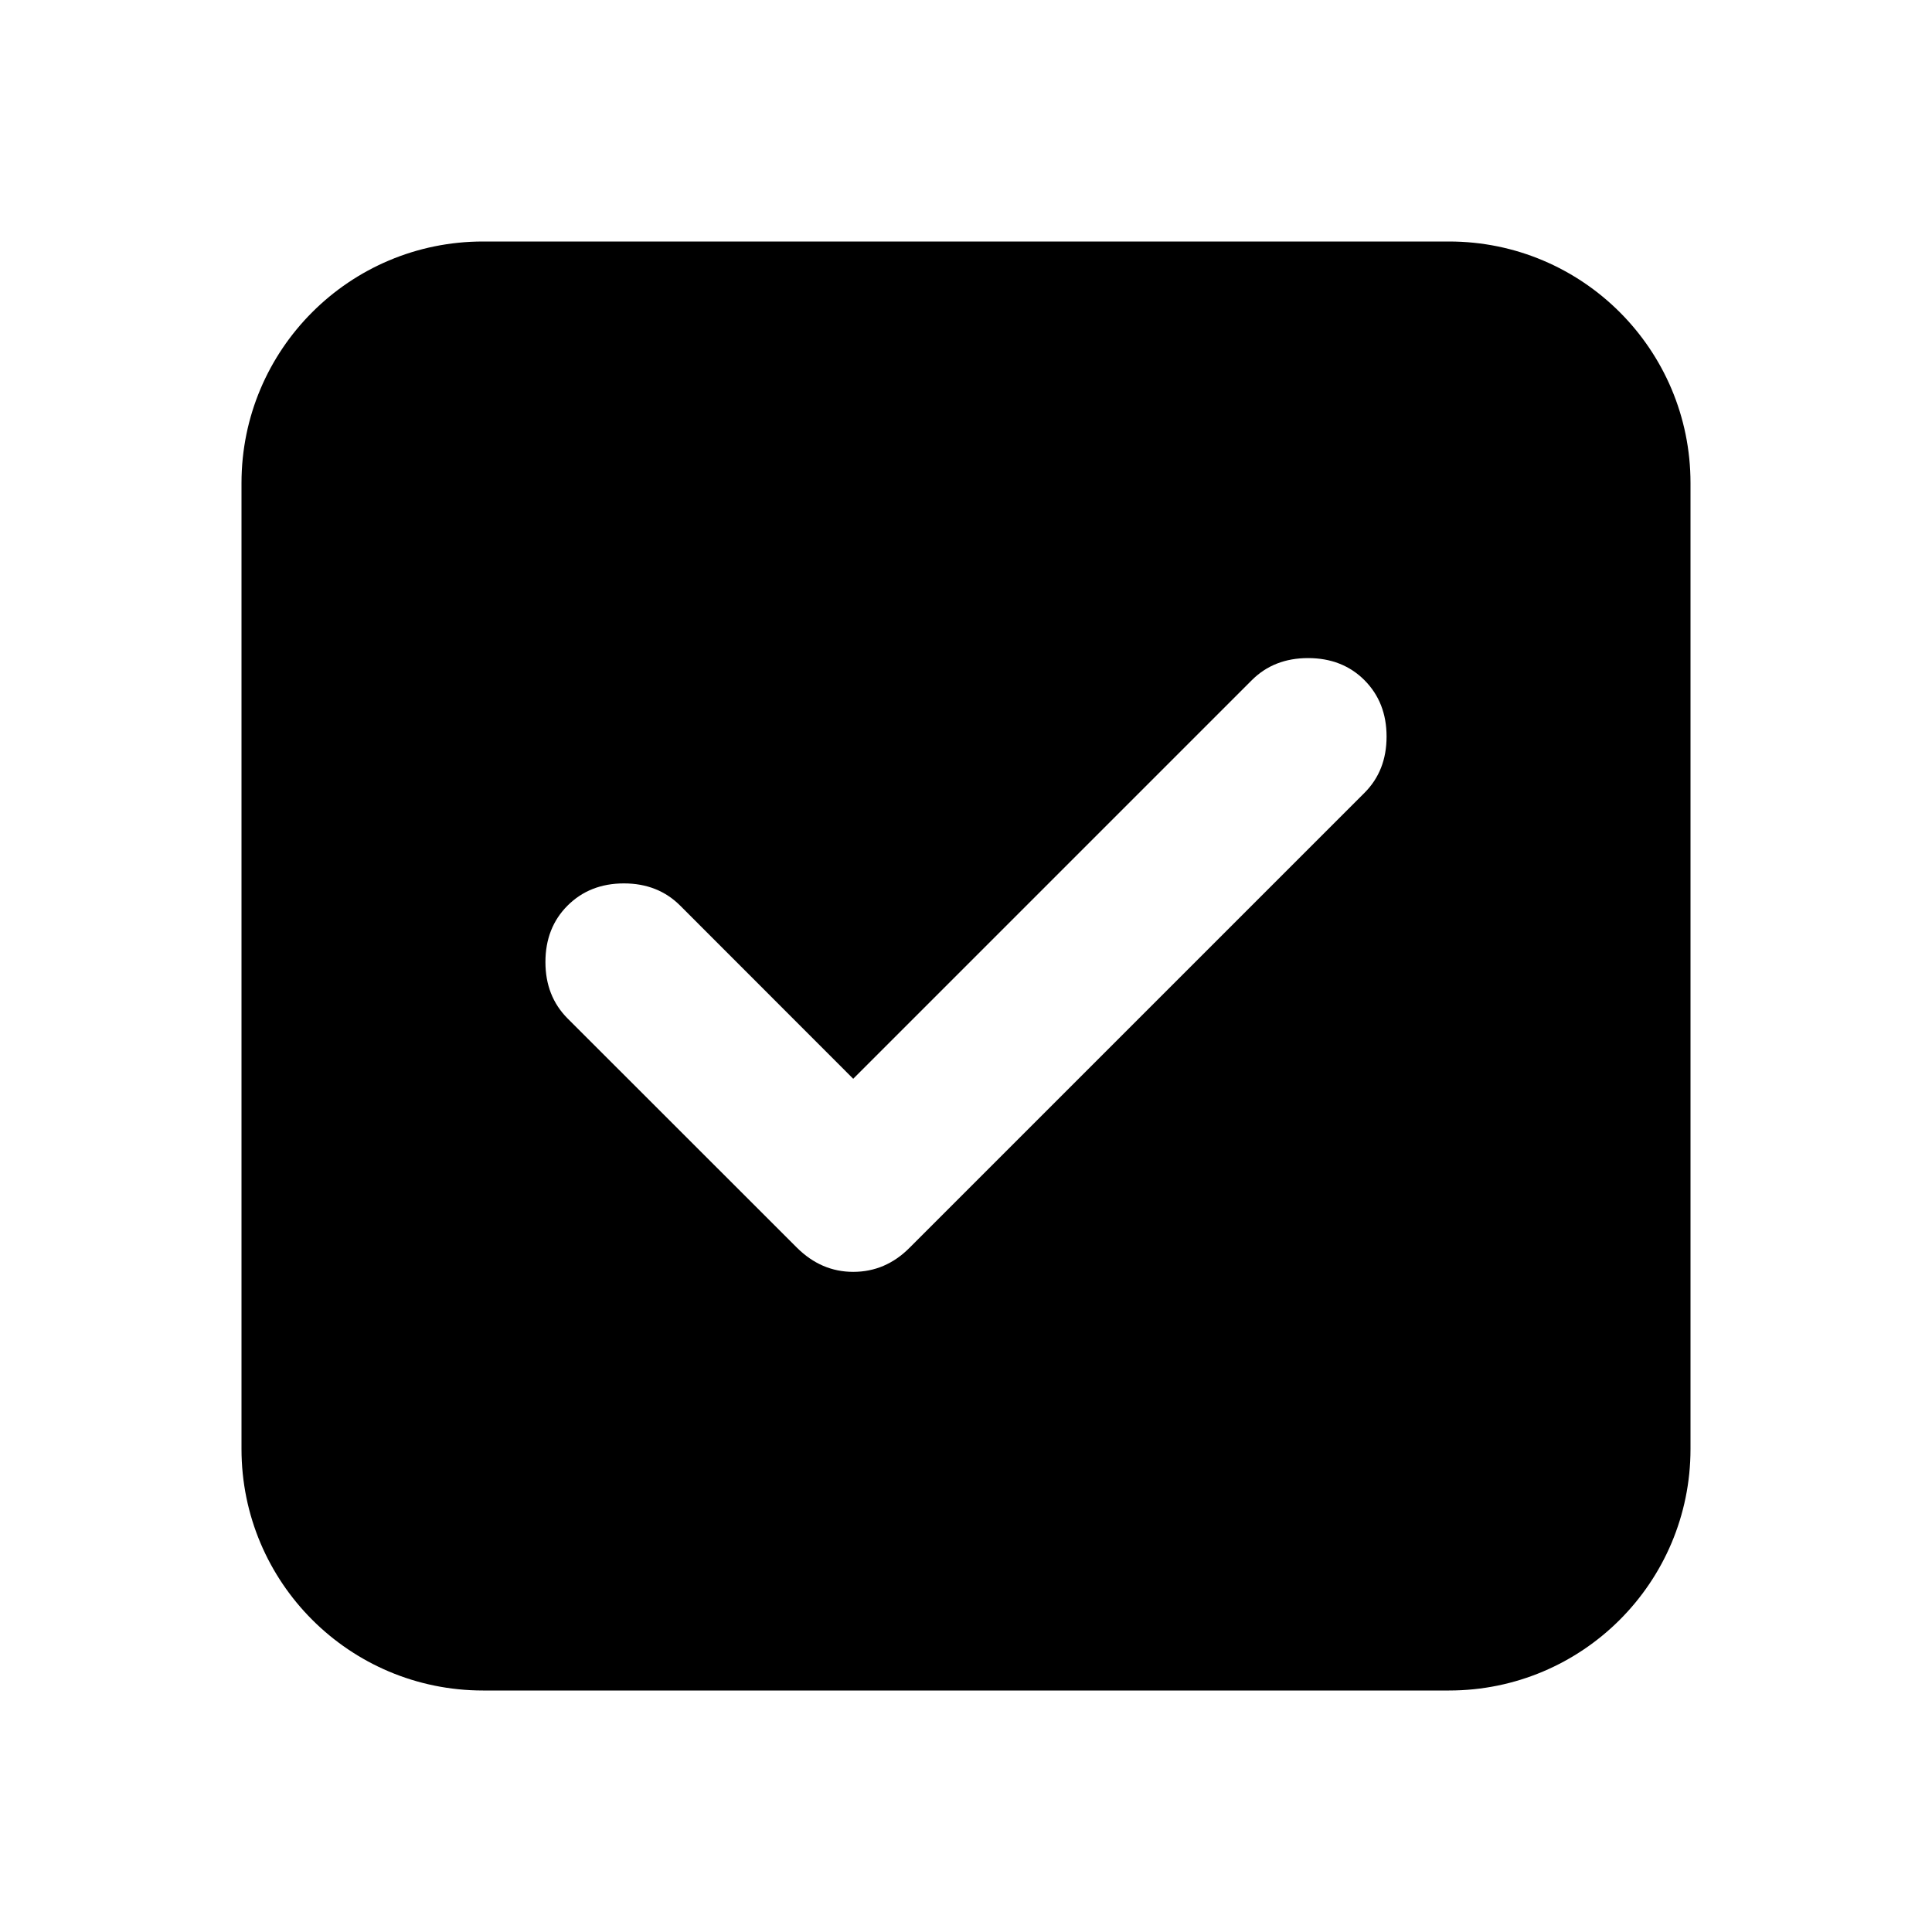
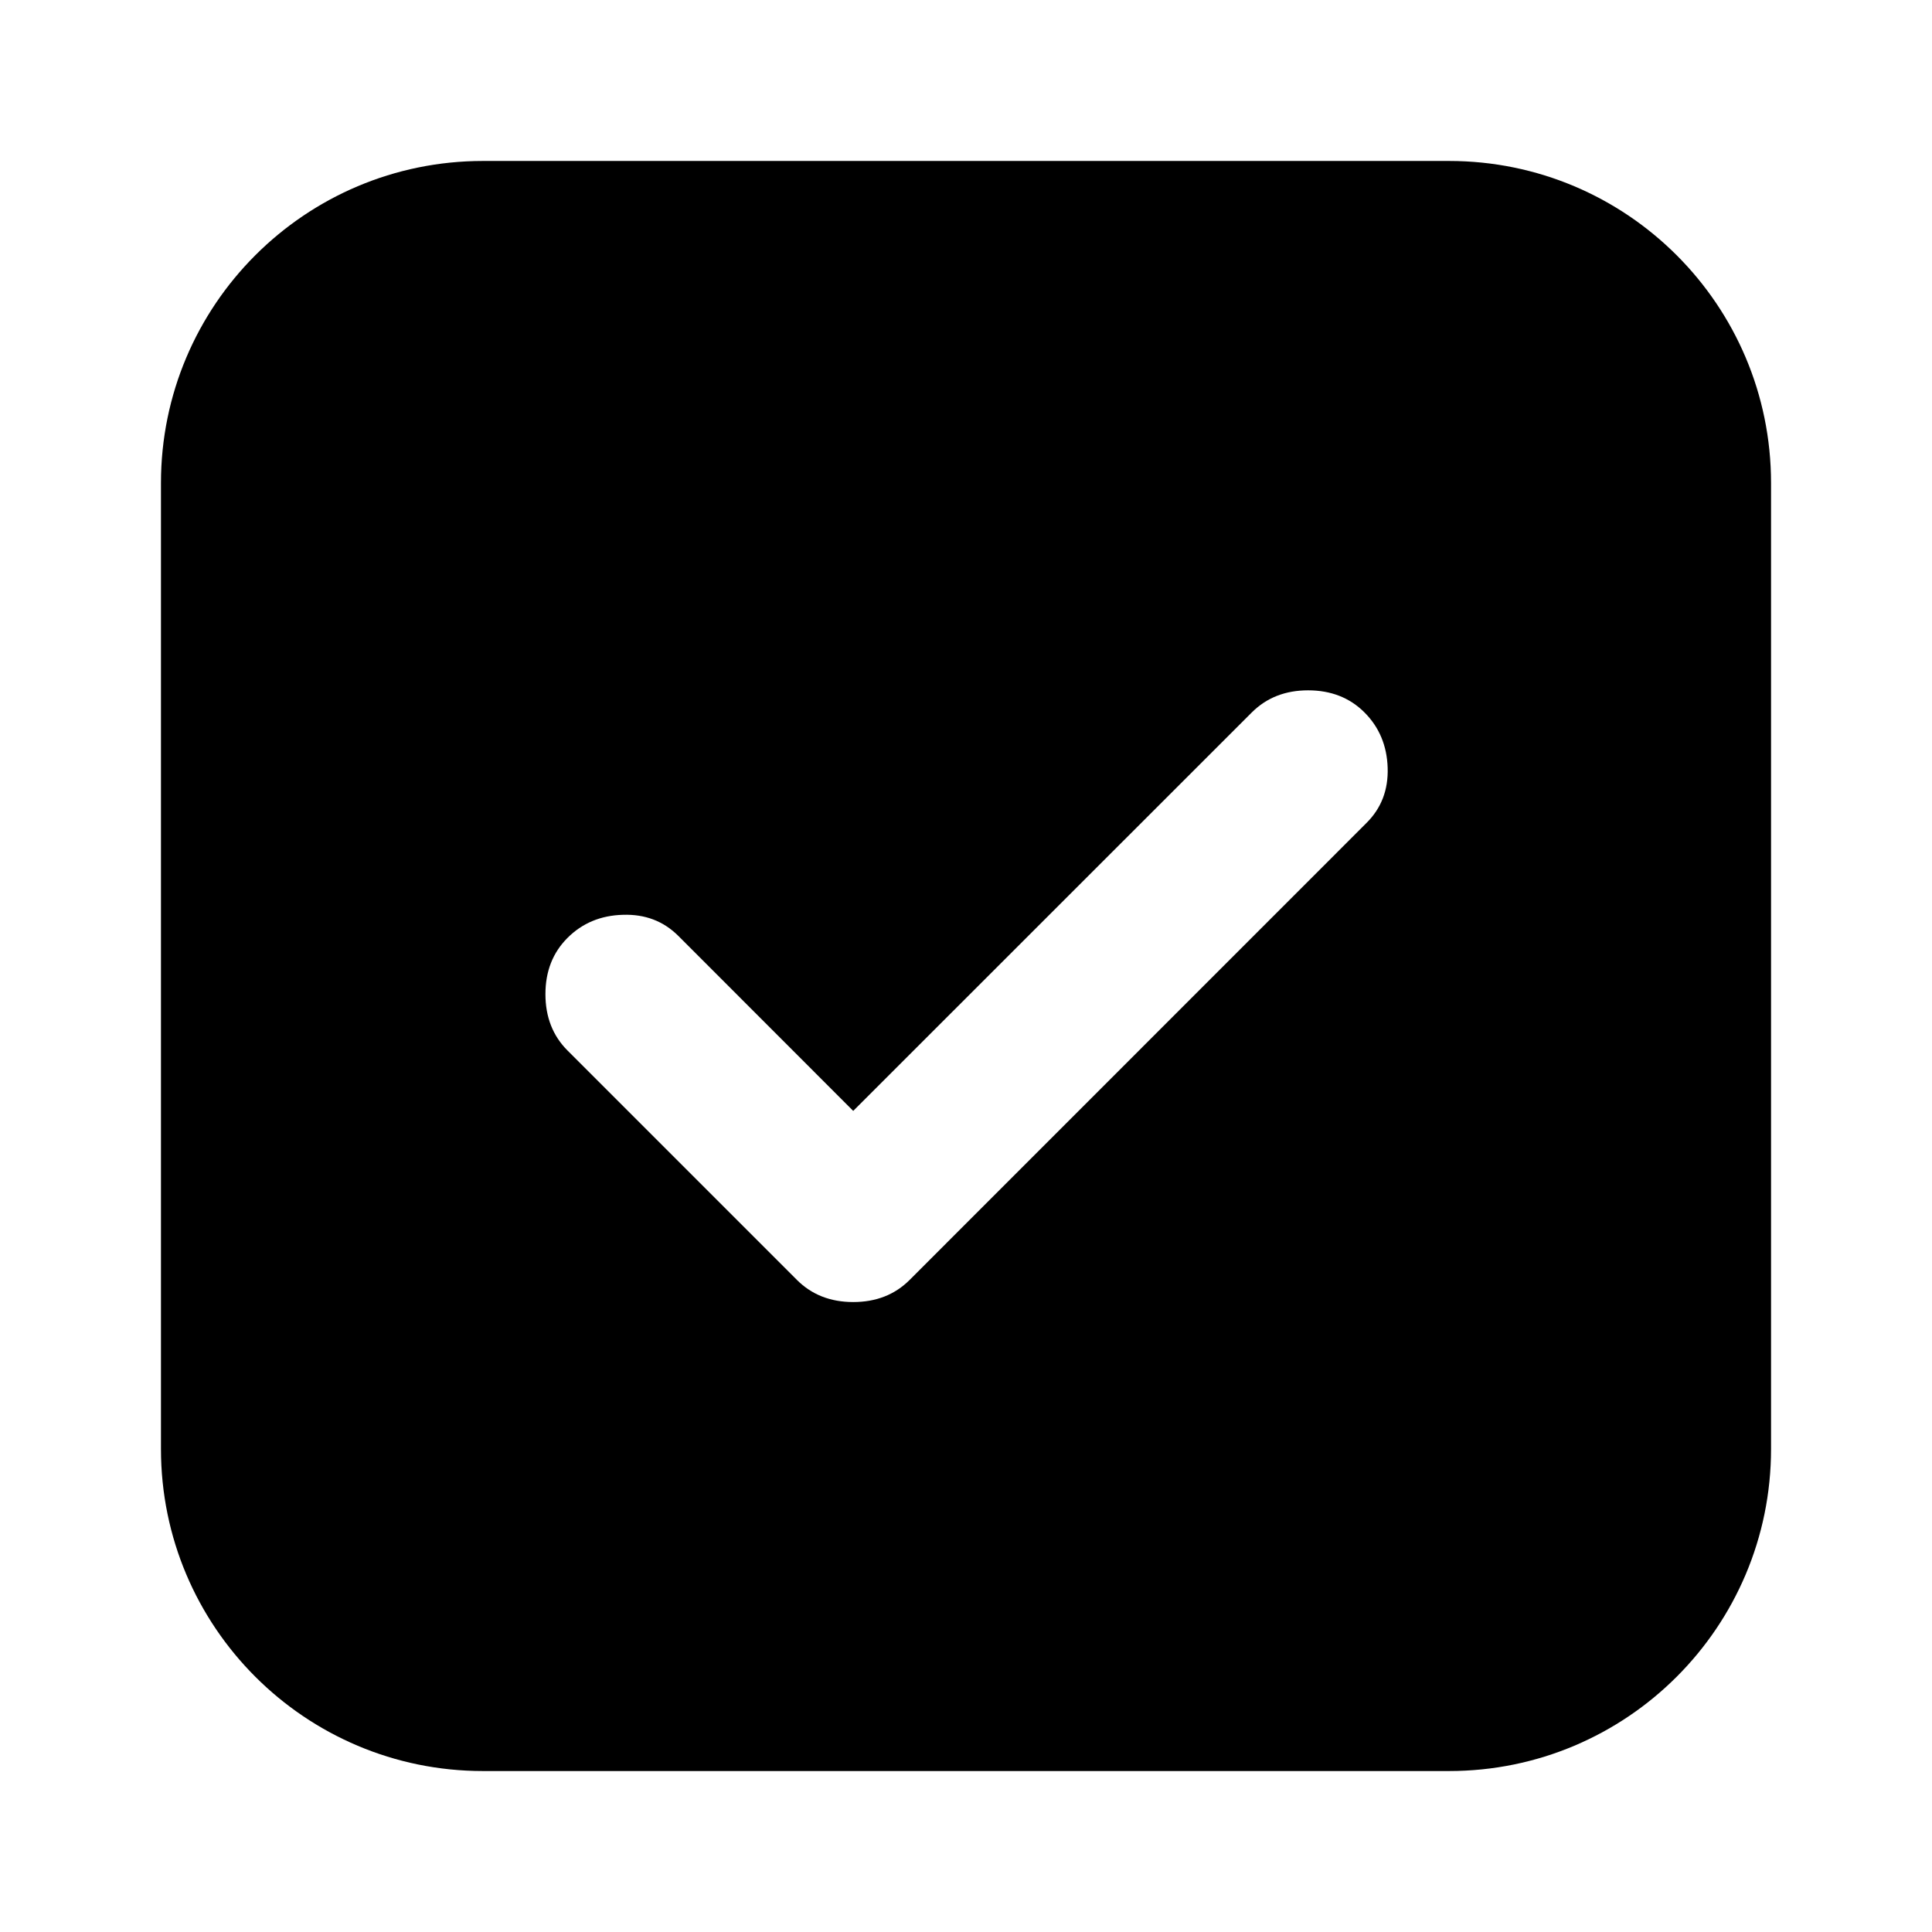
<svg xmlns="http://www.w3.org/2000/svg" width="16" height="16" viewBox="0 0 16 16" fill="none">
-   <path fill-rule="evenodd" clip-rule="evenodd" d="M12 2C13.105 2 14 2.895 14 4V12C14 13.105 13.105 14 12 14H4C2.895 14 2 13.105 2 12V4C2 2.895 2.895 2 4 2H12ZM10.833 5.45C10.644 5.45 10.489 5.511 10.367 5.633L7.066 8.934L5.633 7.5C5.511 7.378 5.356 7.316 5.167 7.316C4.978 7.316 4.822 7.378 4.7 7.5C4.578 7.622 4.517 7.778 4.517 7.967C4.517 8.156 4.578 8.311 4.7 8.434L6.6 10.333C6.734 10.466 6.889 10.533 7.066 10.533C7.244 10.533 7.4 10.467 7.533 10.333L11.3 6.566C11.422 6.444 11.483 6.289 11.483 6.1C11.483 5.911 11.422 5.756 11.3 5.633C11.178 5.511 11.022 5.45 10.833 5.45Z" fill="black" />
+   <path fill-rule="evenodd" clip-rule="evenodd" d="M12 1.333C13.473 1.333 14.667 2.527 14.667 4V12C14.667 13.473 13.473 14.667 12 14.667H4C2.527 14.667 1.333 13.473 1.333 12V4C1.333 2.527 2.527 1.333 4 1.333H12ZM10.833 5.717C10.645 5.717 10.489 5.778 10.367 5.9L7.066 9.2L5.617 7.75C5.494 7.628 5.342 7.57 5.159 7.576C4.975 7.581 4.822 7.645 4.7 7.767C4.578 7.889 4.517 8.044 4.517 8.233C4.517 8.422 4.578 8.578 4.7 8.7L6.6 10.6C6.722 10.722 6.878 10.783 7.066 10.783C7.255 10.783 7.411 10.722 7.533 10.6L11.316 6.816C11.439 6.694 11.498 6.542 11.492 6.358C11.486 6.175 11.422 6.022 11.3 5.9C11.178 5.778 11.022 5.717 10.833 5.717Z" fill="black" />
</svg>
